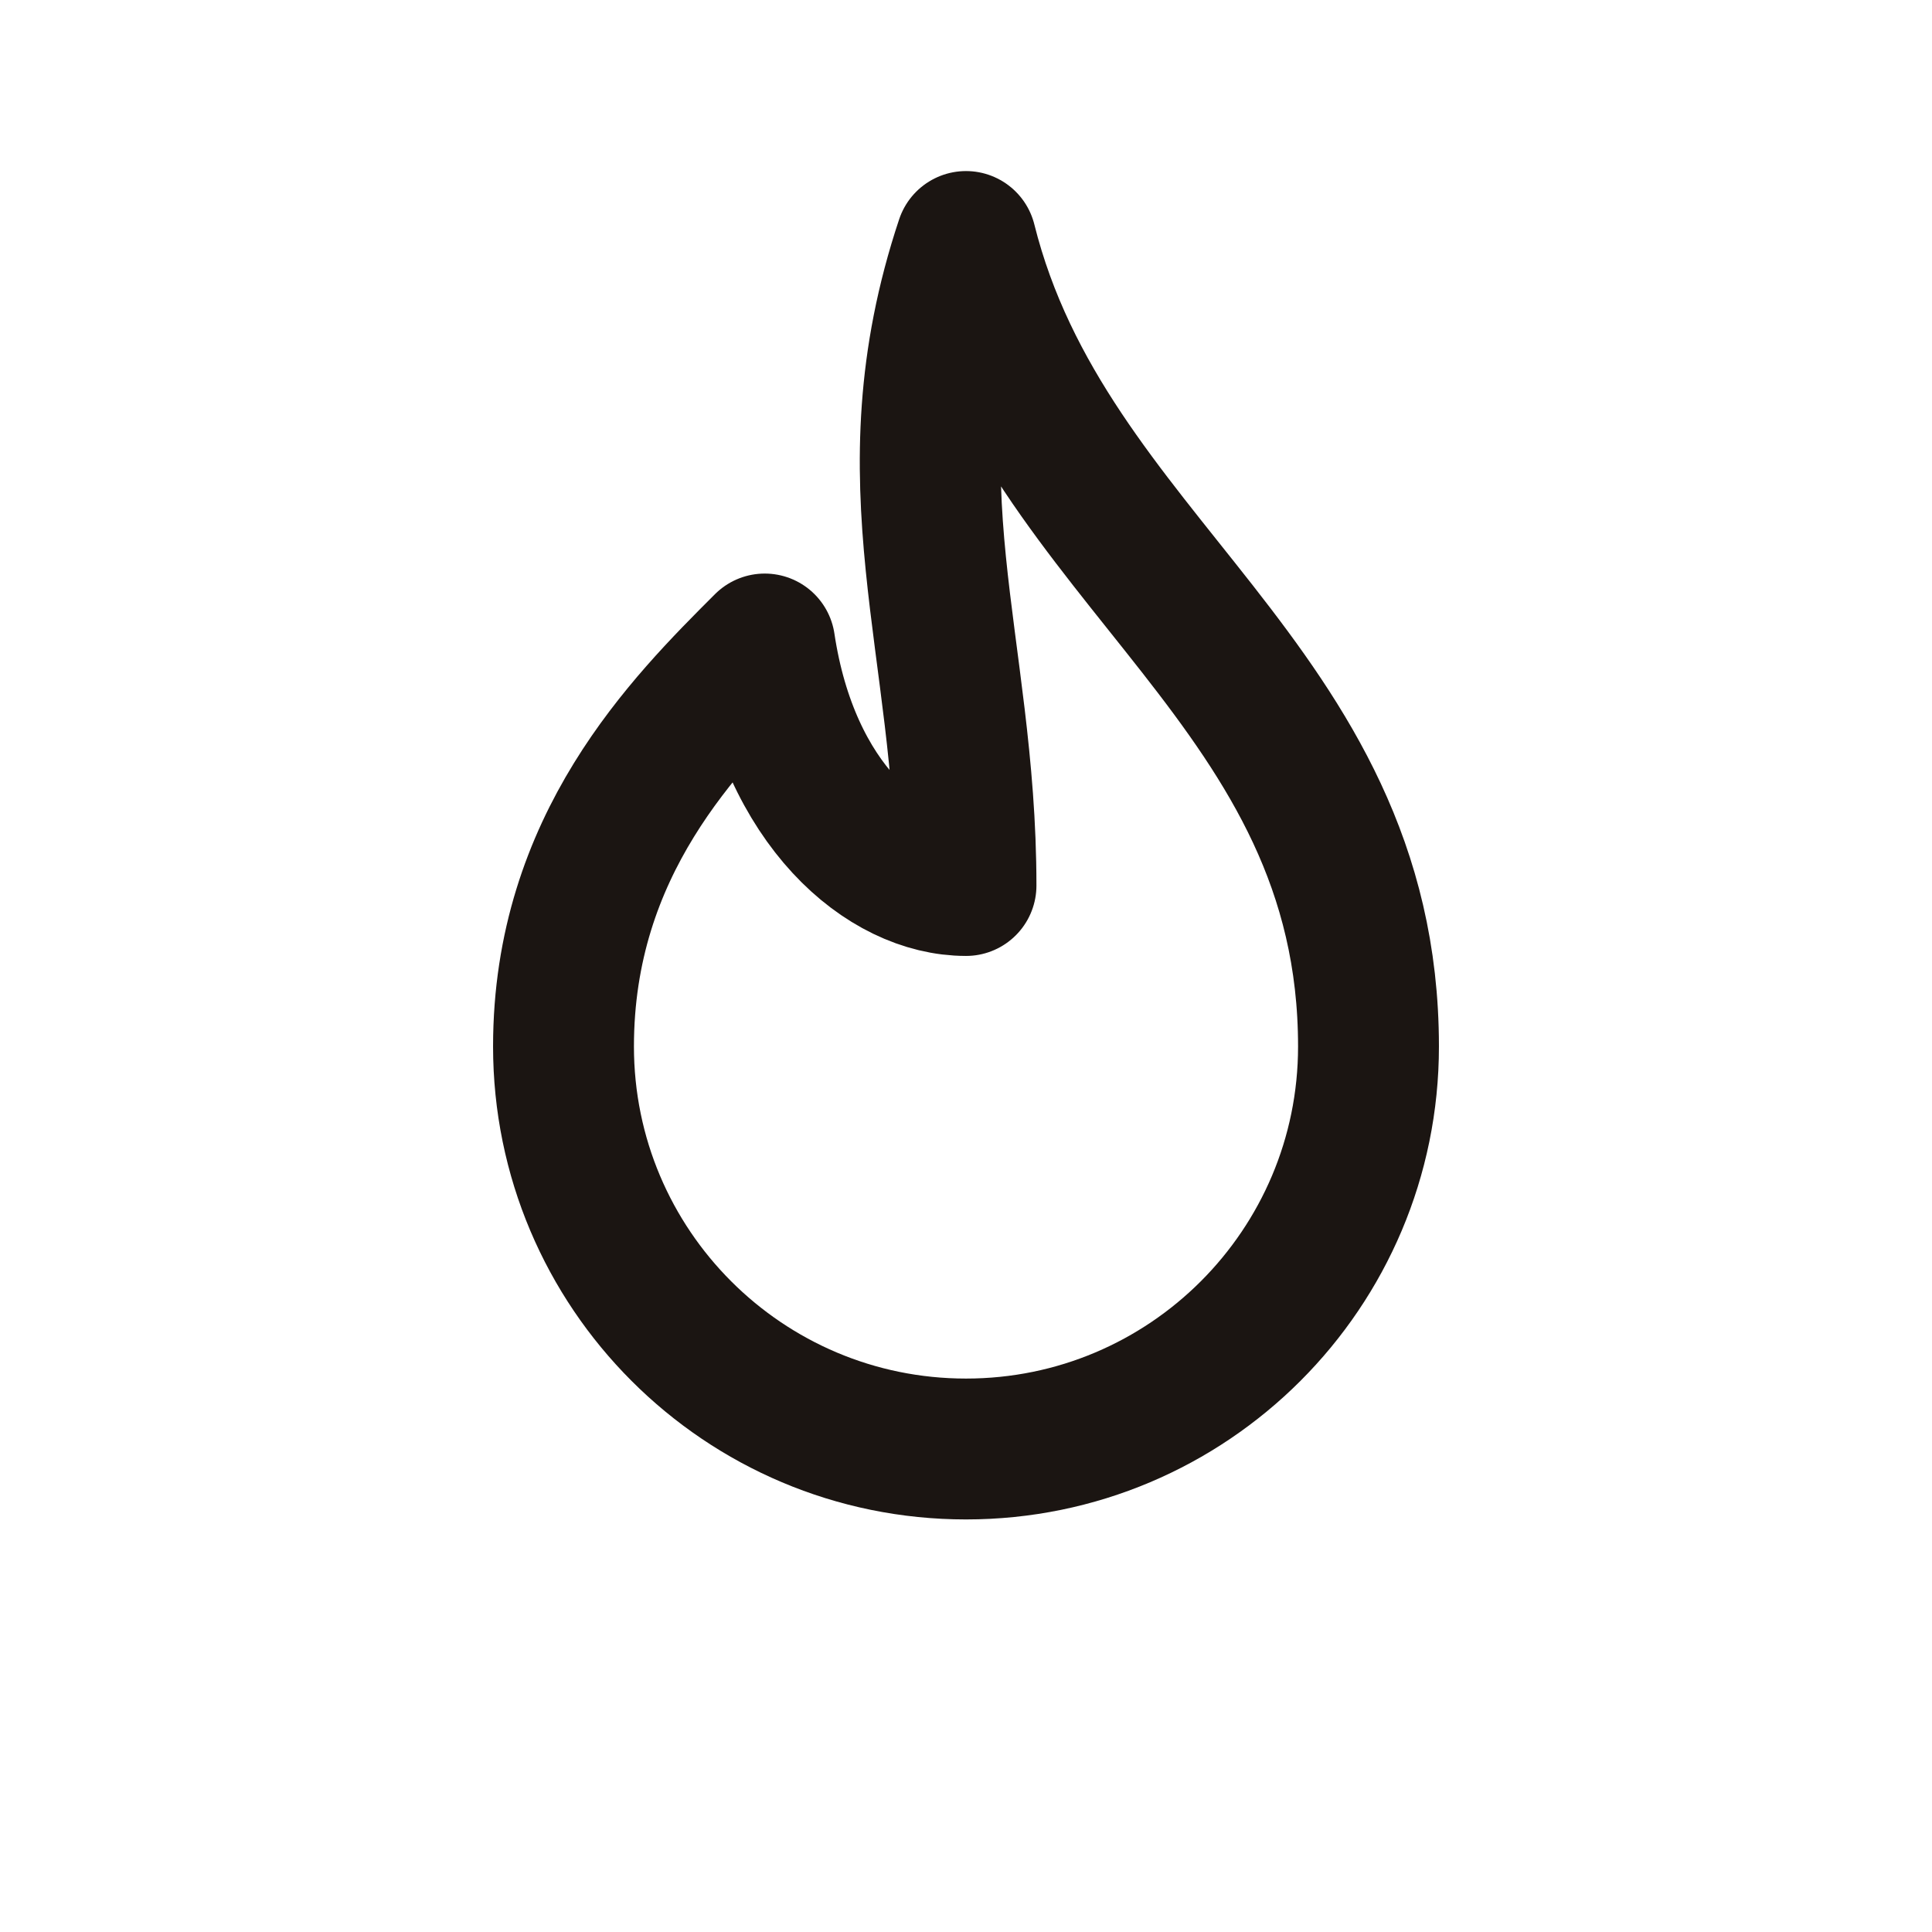
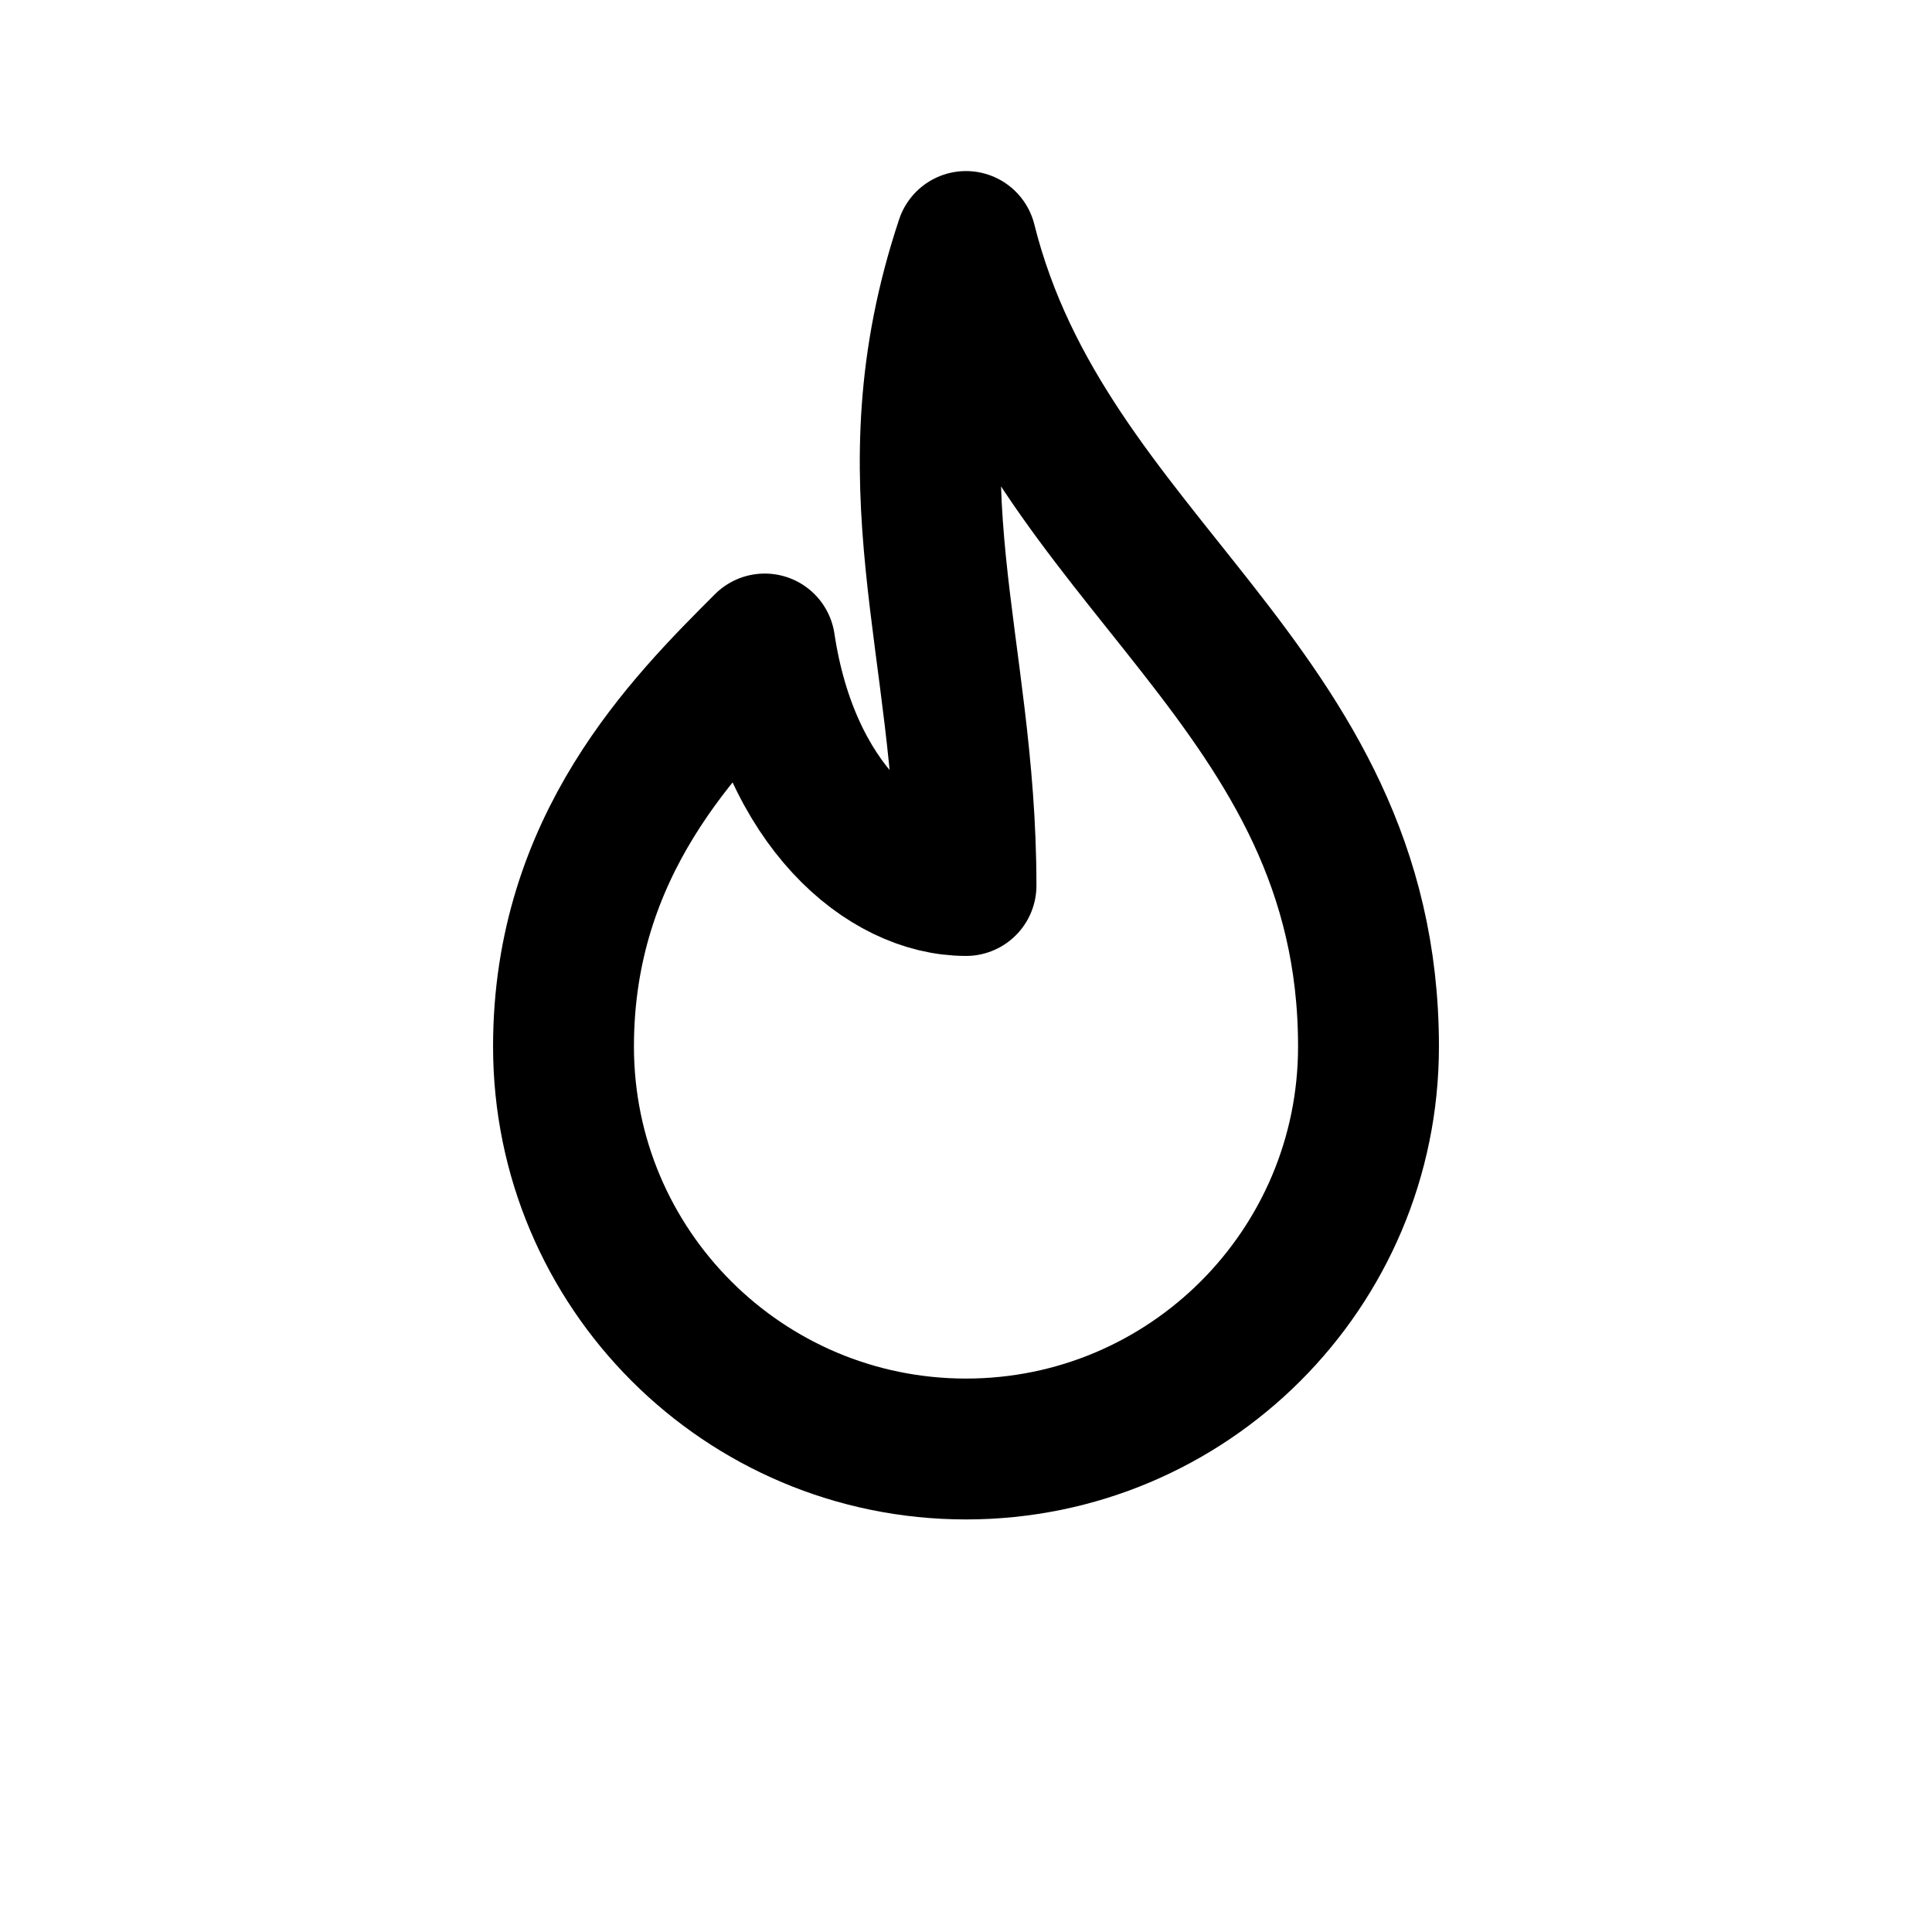
- <svg xmlns="http://www.w3.org/2000/svg" viewBox="0 0 24 24" width="24" height="24" fill="none" stroke="#1B1512" stroke-width="1.75" stroke-linecap="round" stroke-linejoin="round">
+ <svg xmlns="http://www.w3.org/2000/svg" viewBox="0 0 24 24" width="24" height="24" fill="none" stroke="currentColor" stroke-width="1.75" stroke-linecap="round" stroke-linejoin="round">
  <path d="M12 3c1 4 5 5.5 5 10a5 5 0 01-10 0c0-2.5 1.5-4 2.5-5 .3 2 1.5 3 2.5 3 0-3-1-5 0-8z" />
</svg>
